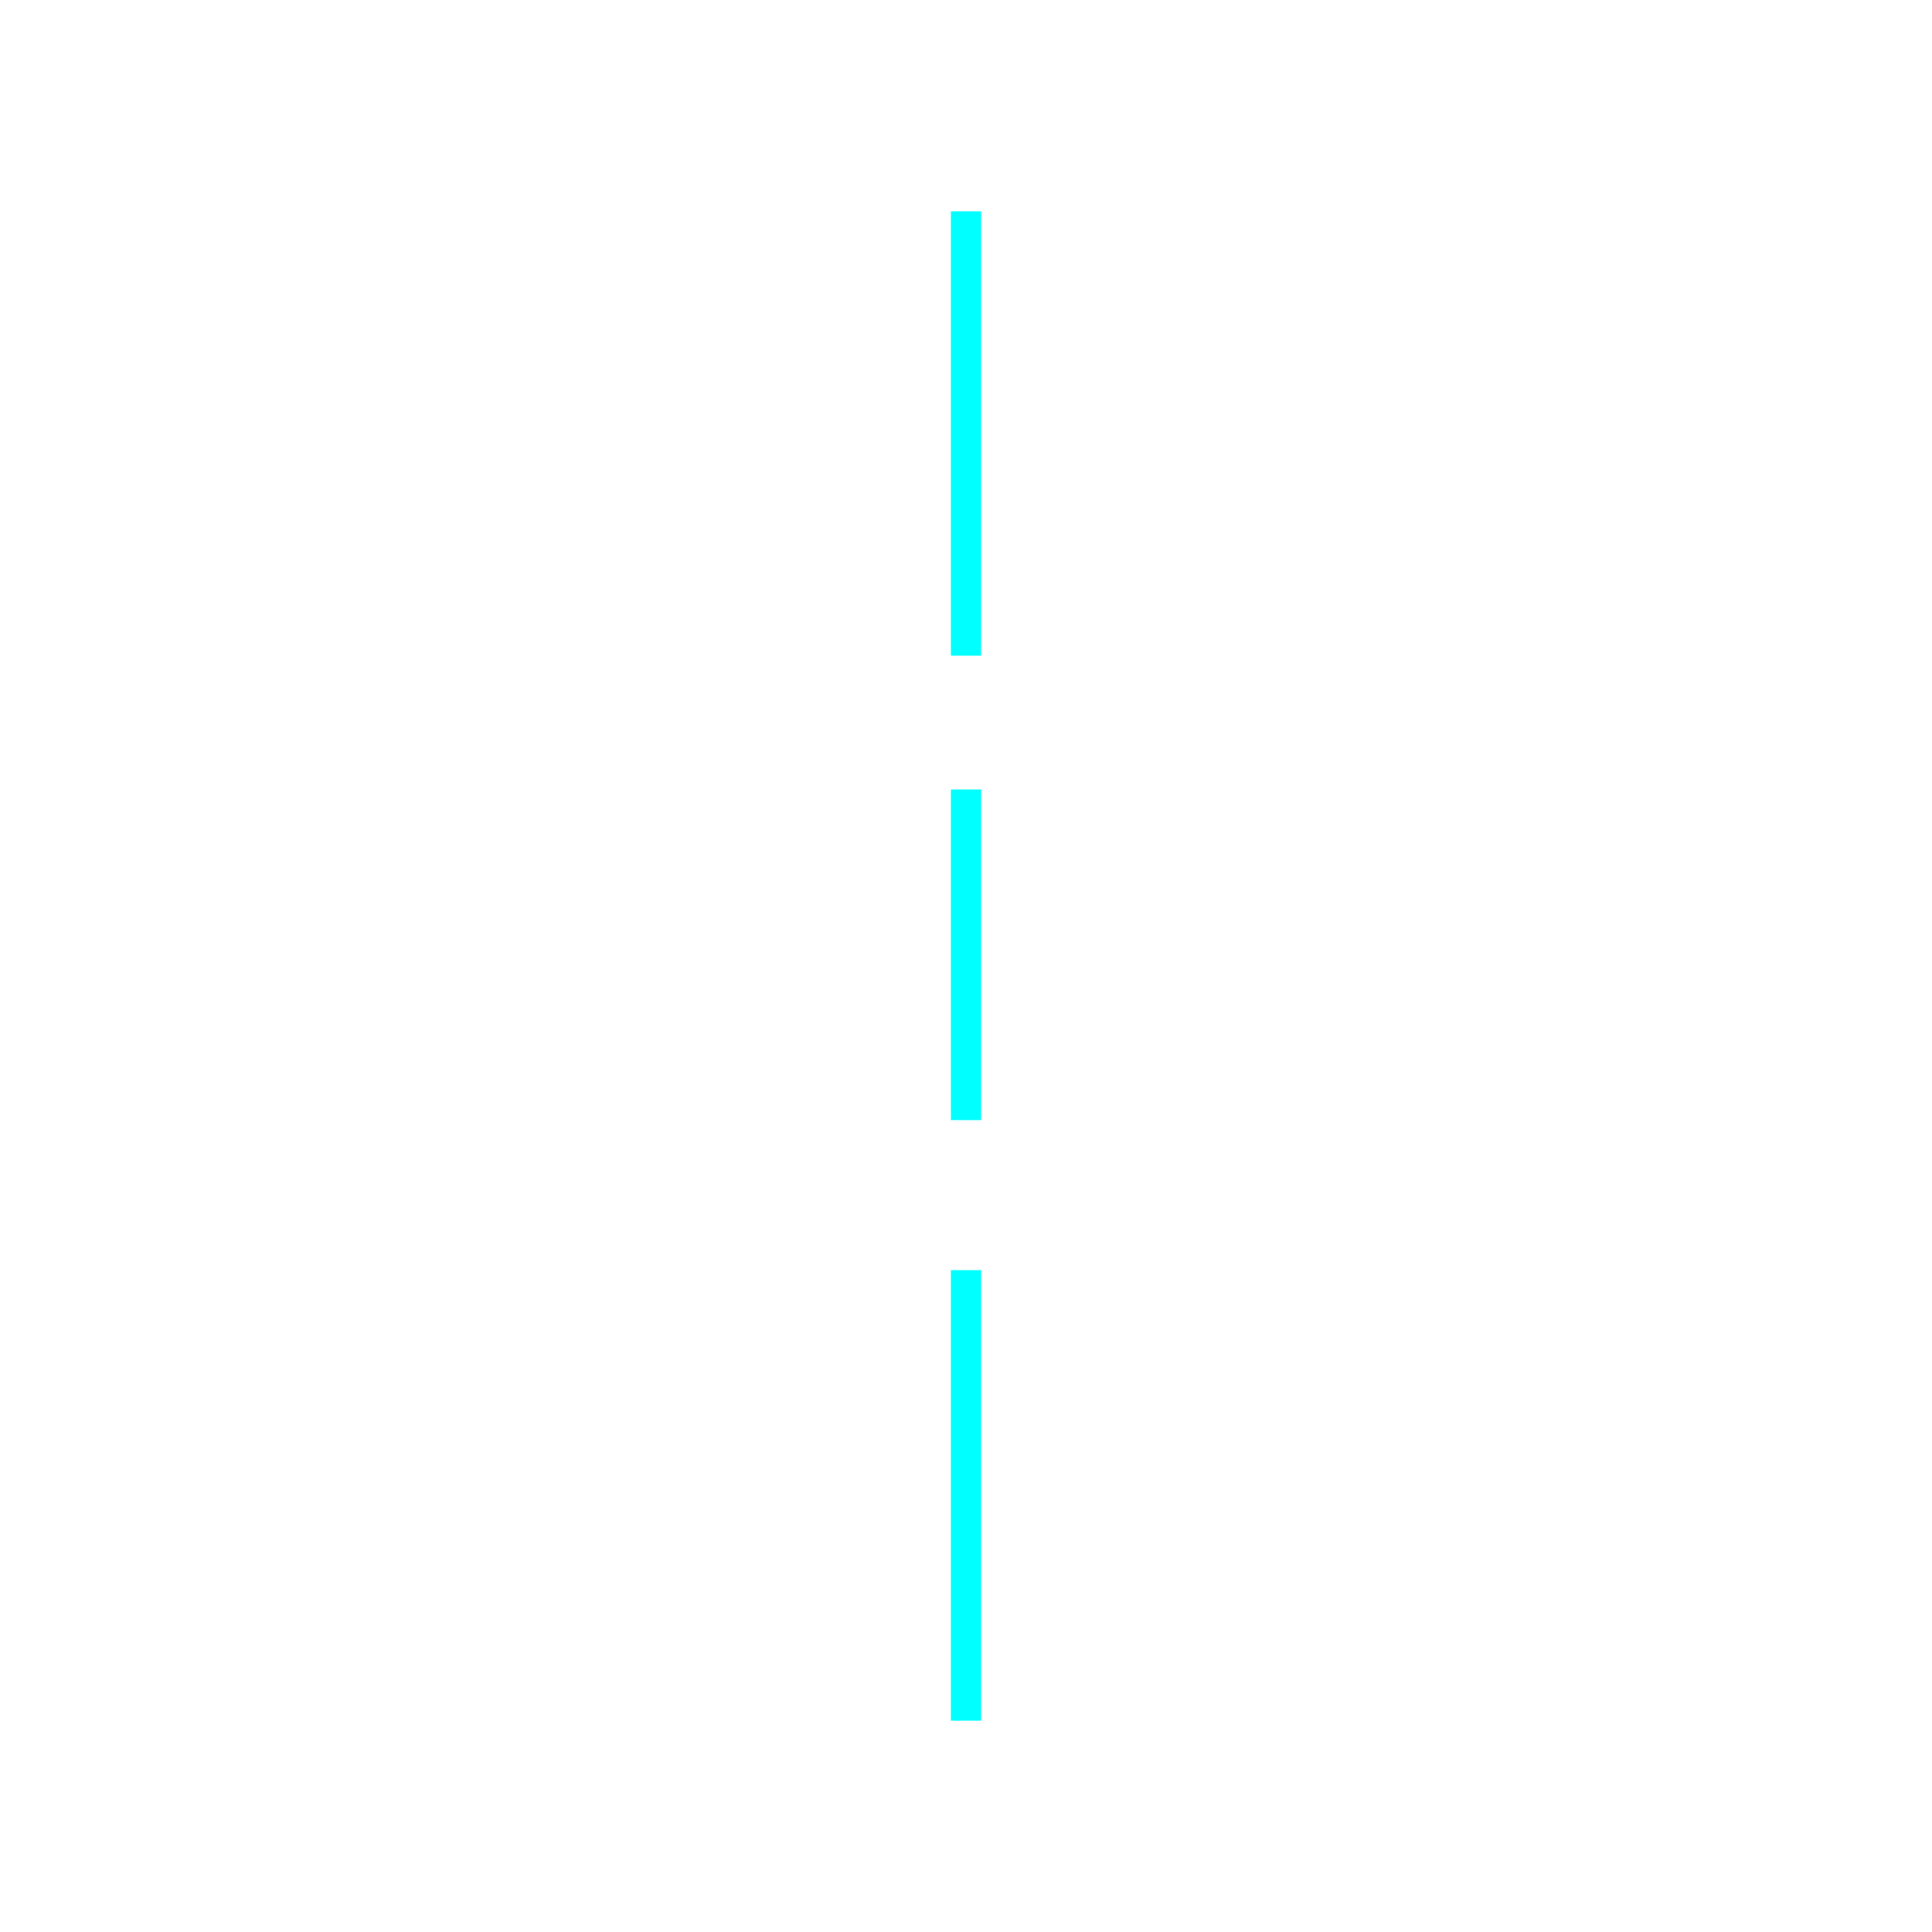
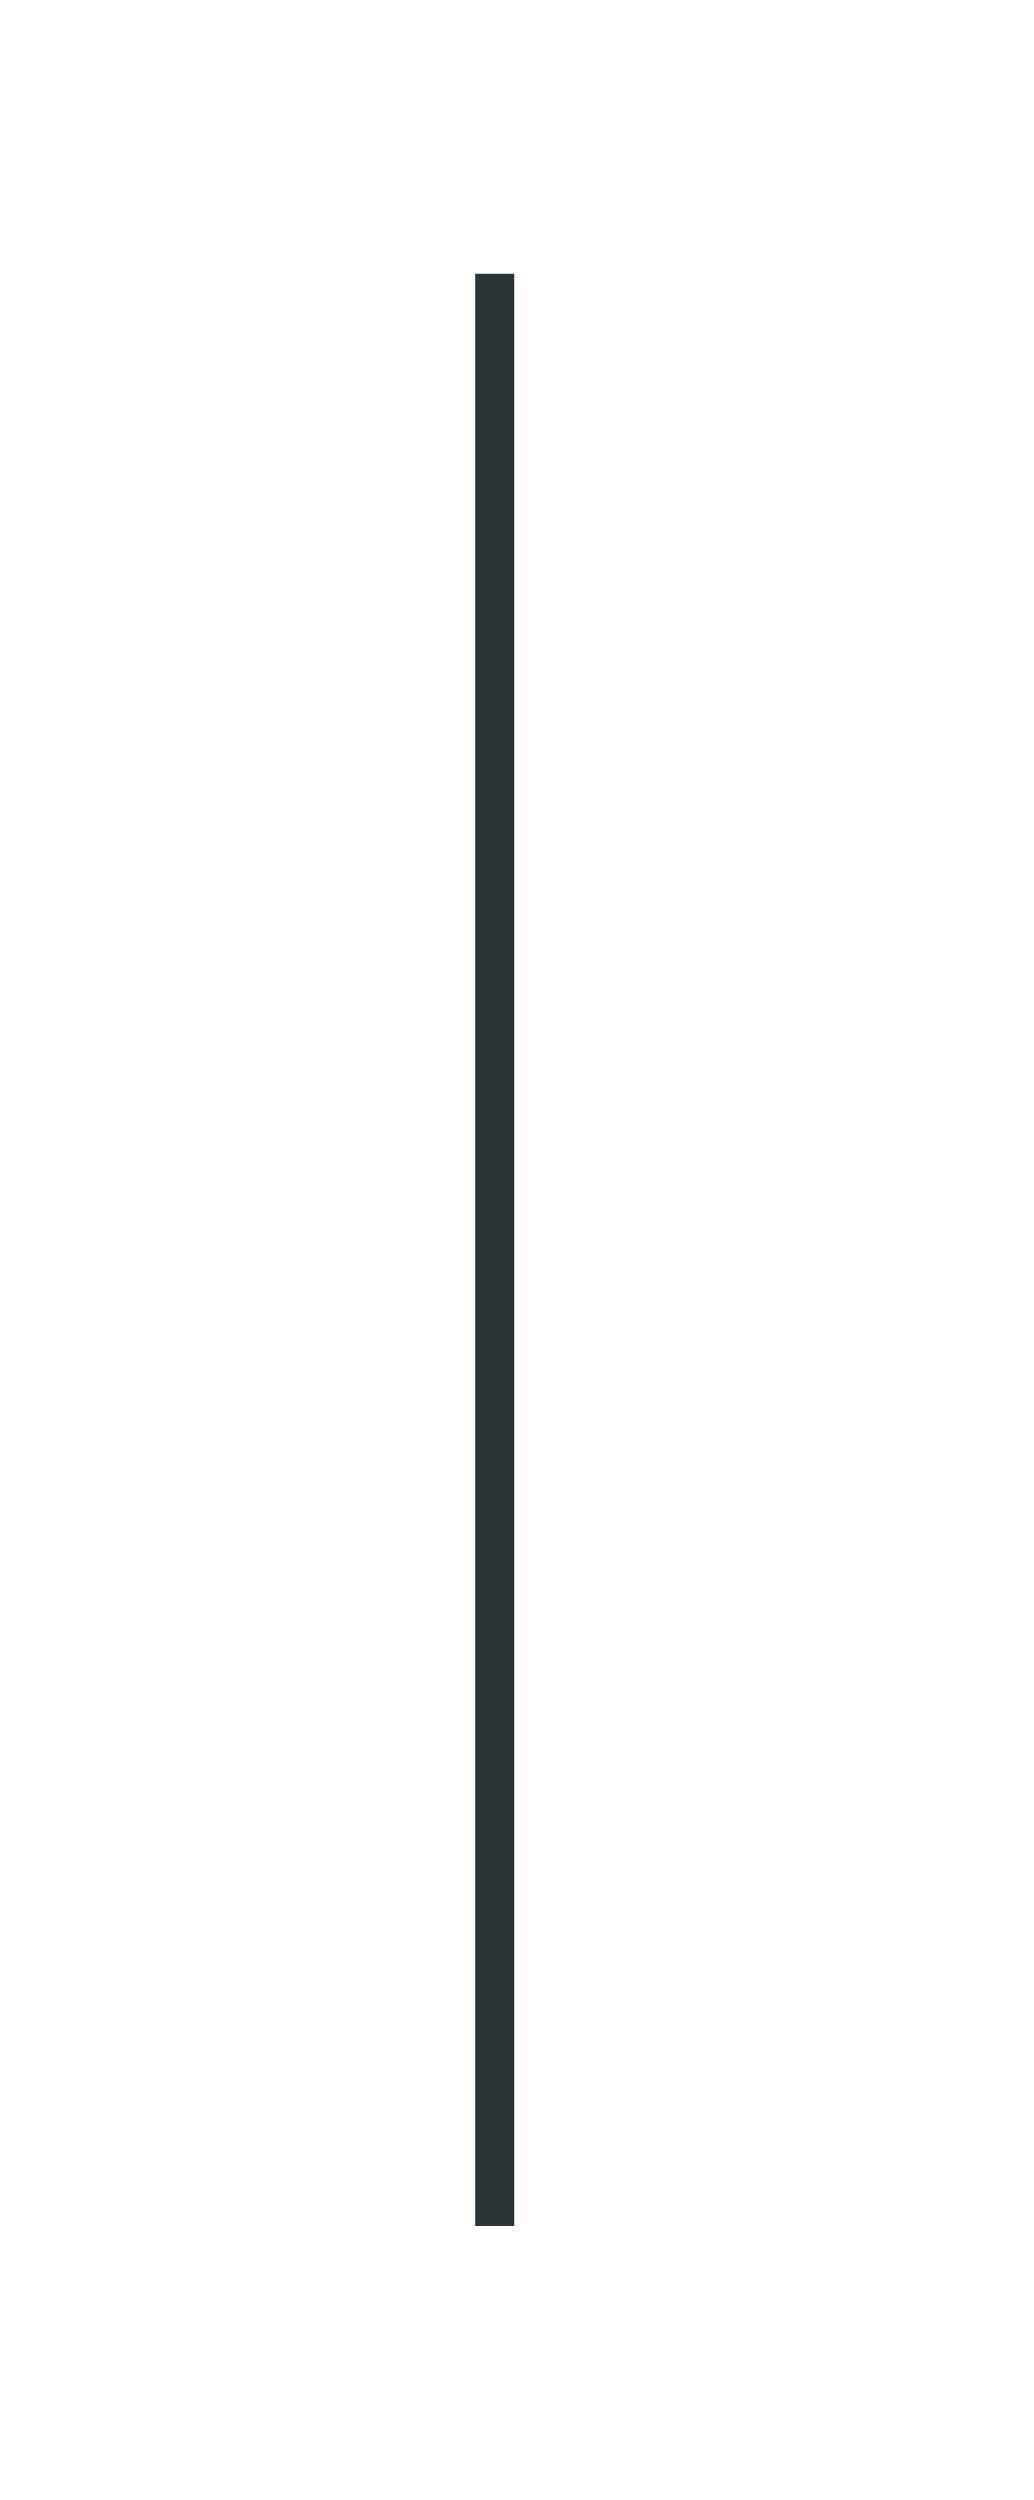
- <svg xmlns="http://www.w3.org/2000/svg" width="128mm" height="128mm" viewBox="0 0 128 128" version="1.1" id="svg5">
-   <defs id="defs2" />
-   <g id="layer1">
-     <g id="layer1-9" transform="matrix(0.7348484,0,0,0.5076919,-13.30513,-6.38968)">
-       <rect style="fill:#00ffff;stroke-width:0.64;stroke-miterlimit:4;stroke-dasharray:0.64, 1.28;stroke-dashoffset:0" id="rect865" width="2.722" height="57.988" x="103.838" y="40.162" />
-       <rect style="fill:#00ffff;stroke-width:0.552;stroke-miterlimit:4;stroke-dasharray:0.552, 1.104;stroke-dashoffset:0" id="rect865-1" width="2.722" height="43.146" x="103.838" y="115.612" />
-       <rect style="fill:#00ffff;stroke-width:0.645;stroke-miterlimit:4;stroke-dasharray:0.645, 1.289;stroke-dashoffset:0" id="rect865-1-4" width="2.722" height="58.795" x="103.838" y="178.336" />
-     </g>
-   </g>
+ <svg xmlns="http://www.w3.org/2000/svg" width="200" height="484" viewBox="0 0 200 484" fill="none">
+   <path fill-rule="evenodd" clip-rule="evenodd" d="M92 430.95L92 53L99.56 53L99.56 430.95L92 430.95Z" fill="#2B3436" />
</svg>
